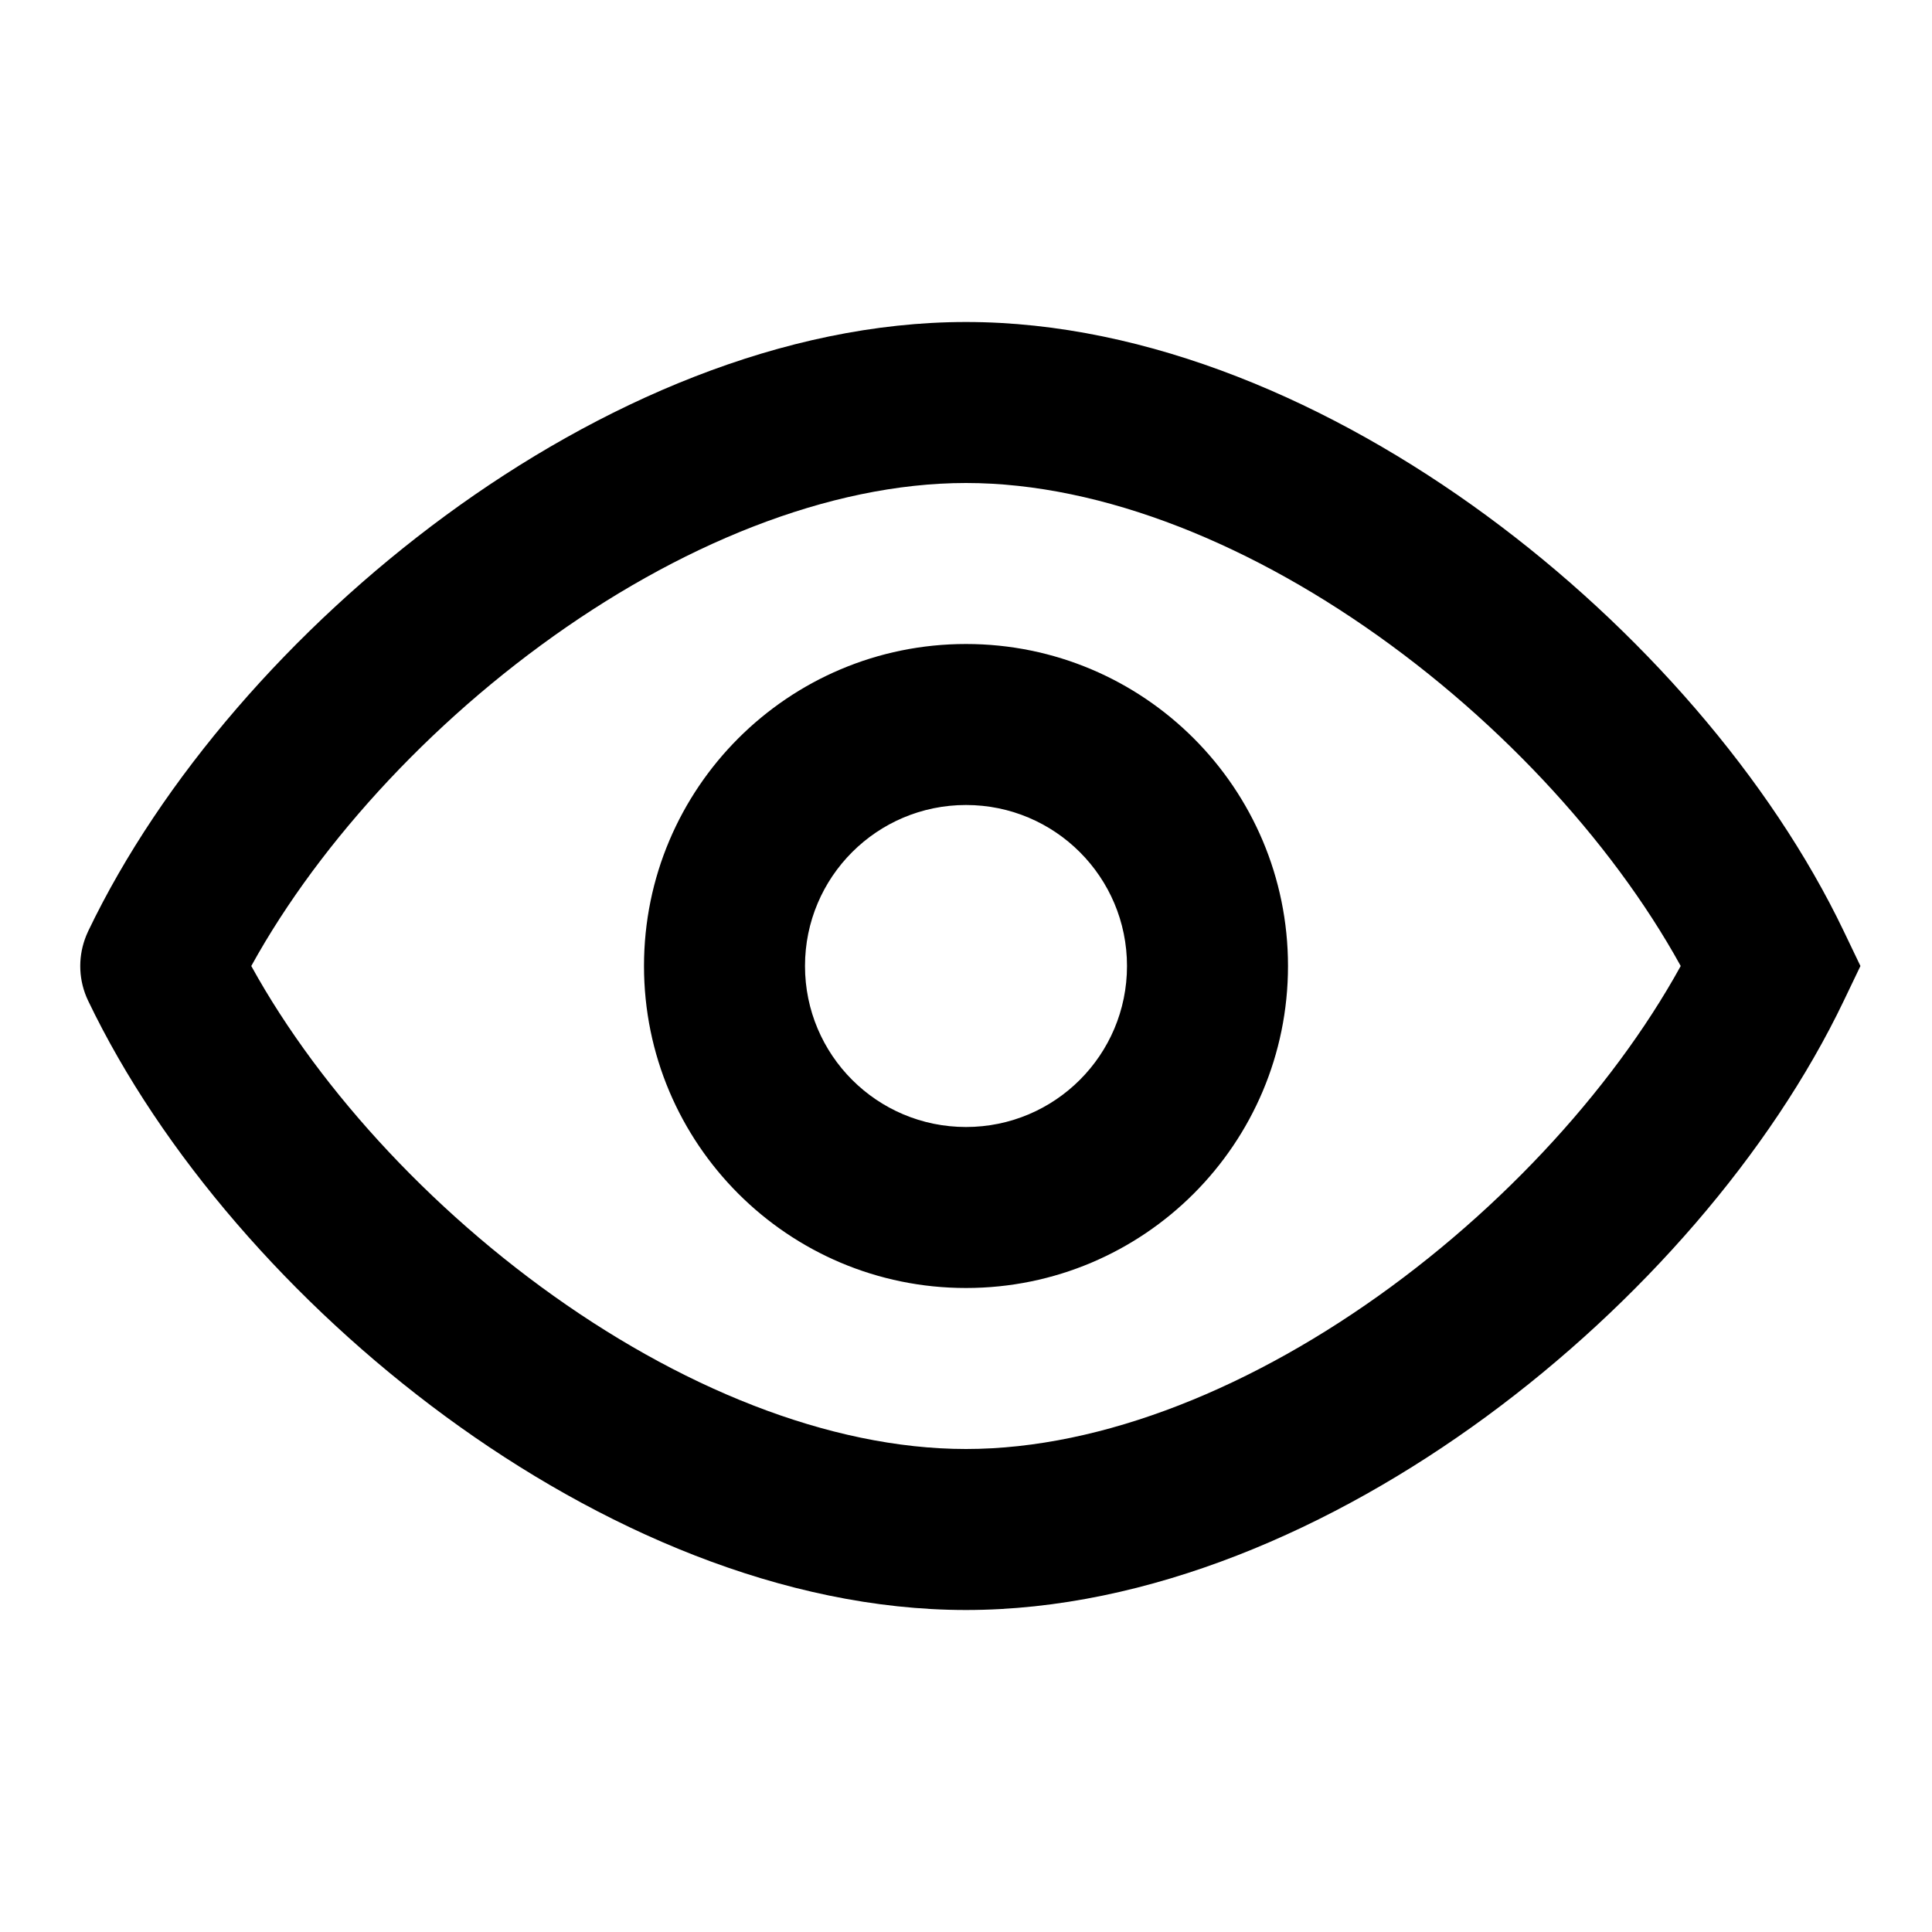
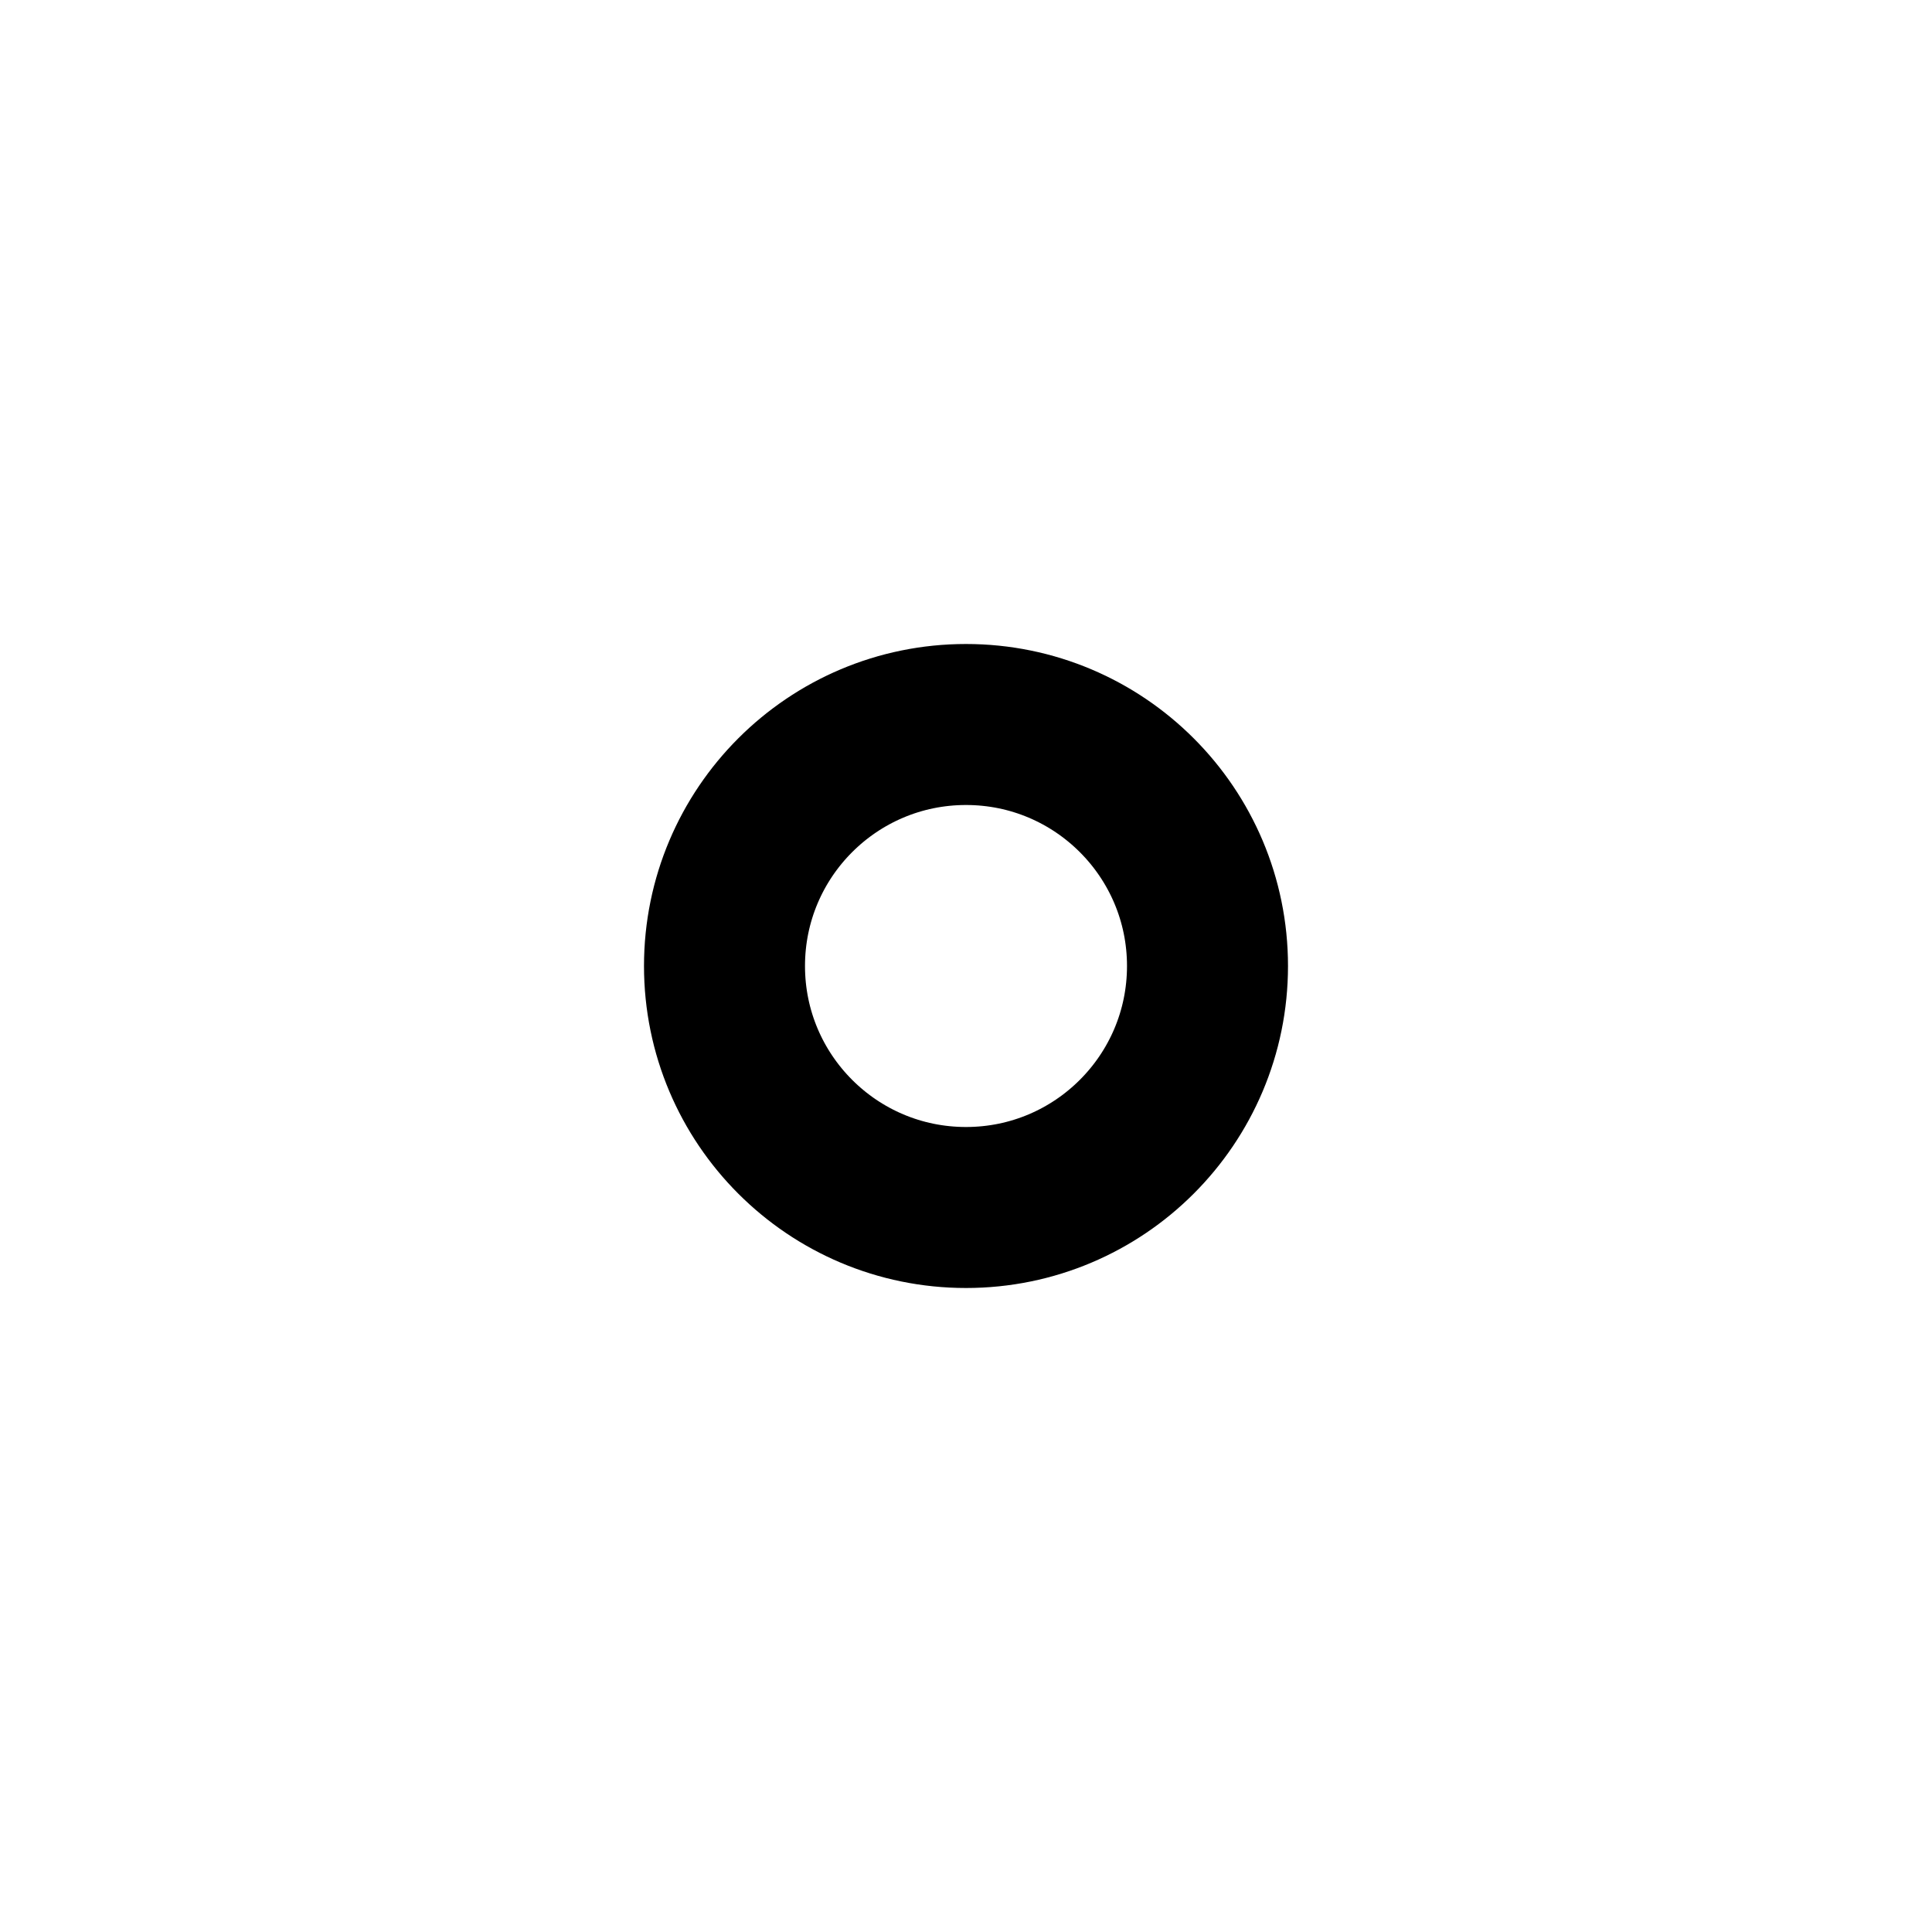
<svg xmlns="http://www.w3.org/2000/svg" width="24" height="24" viewBox="0 0 24 24" fill="none">
-   <path d="M12 5L12 6L12 6L12 5ZM22.003 12L22.904 12.432L23.111 12L22.904 11.568L22.003 12ZM12 19L12 18L12 18L12 19ZM2.899 11.568C2.661 11.07 2.064 10.86 1.566 11.098C1.067 11.337 0.857 11.934 1.095 12.432L1.997 12L2.899 11.568ZM12 5L12 6C13.703 6 15.588 6.773 17.281 8.016C18.969 9.255 20.359 10.883 21.101 12.432L22.003 12L22.904 11.568C21.999 9.677 20.373 7.805 18.465 6.404C16.562 5.007 14.269 4 12 4L12 5ZM22.003 12L21.101 11.568C20.359 13.117 18.969 14.745 17.281 15.984C15.588 17.227 13.703 18 12 18L12 19L12 20C14.269 20 16.562 18.993 18.465 17.596C20.373 16.195 21.999 14.323 22.904 12.432L22.003 12ZM1.997 12L2.899 12.432C3.641 10.883 5.031 9.255 6.719 8.016C8.412 6.773 10.297 6 12 6L12 5L12 4C9.731 4 7.438 5.007 5.535 6.404C3.627 7.805 2.001 9.677 1.095 11.568L1.997 12ZM15 12H14C14 13.105 13.105 14 12 14V15V16C14.209 16 16 14.209 16 12H15ZM12 15V14C10.895 14 10 13.105 10 12H9H8C8 14.209 9.791 16 12 16V15ZM9 12H10C10 10.895 10.895 10 12 10V9V8C9.791 8 8 9.791 8 12H9ZM12 9V10C13.105 10 14 10.895 14 12H15H16C16 9.791 14.209 8 12 8V9ZM12 19L12 18C10.297 18 8.412 17.227 6.719 15.984C5.031 14.745 3.641 13.117 2.899 11.568L1.997 12L1.095 12.432C2.001 14.323 3.627 16.195 5.535 17.596C7.438 18.993 9.731 20 12 20L12 19Z" fill="black" />
+   <path d="M15 12C15 10.343 13.657 9 12 9C10.343 9 9 10.343 9 12C9 13.657 10.343 15 12 15C13.657 15 15 13.657 15 12Z" stroke="black" stroke-width="2" stroke-linecap="round" stroke-linejoin="round" />
</svg>
